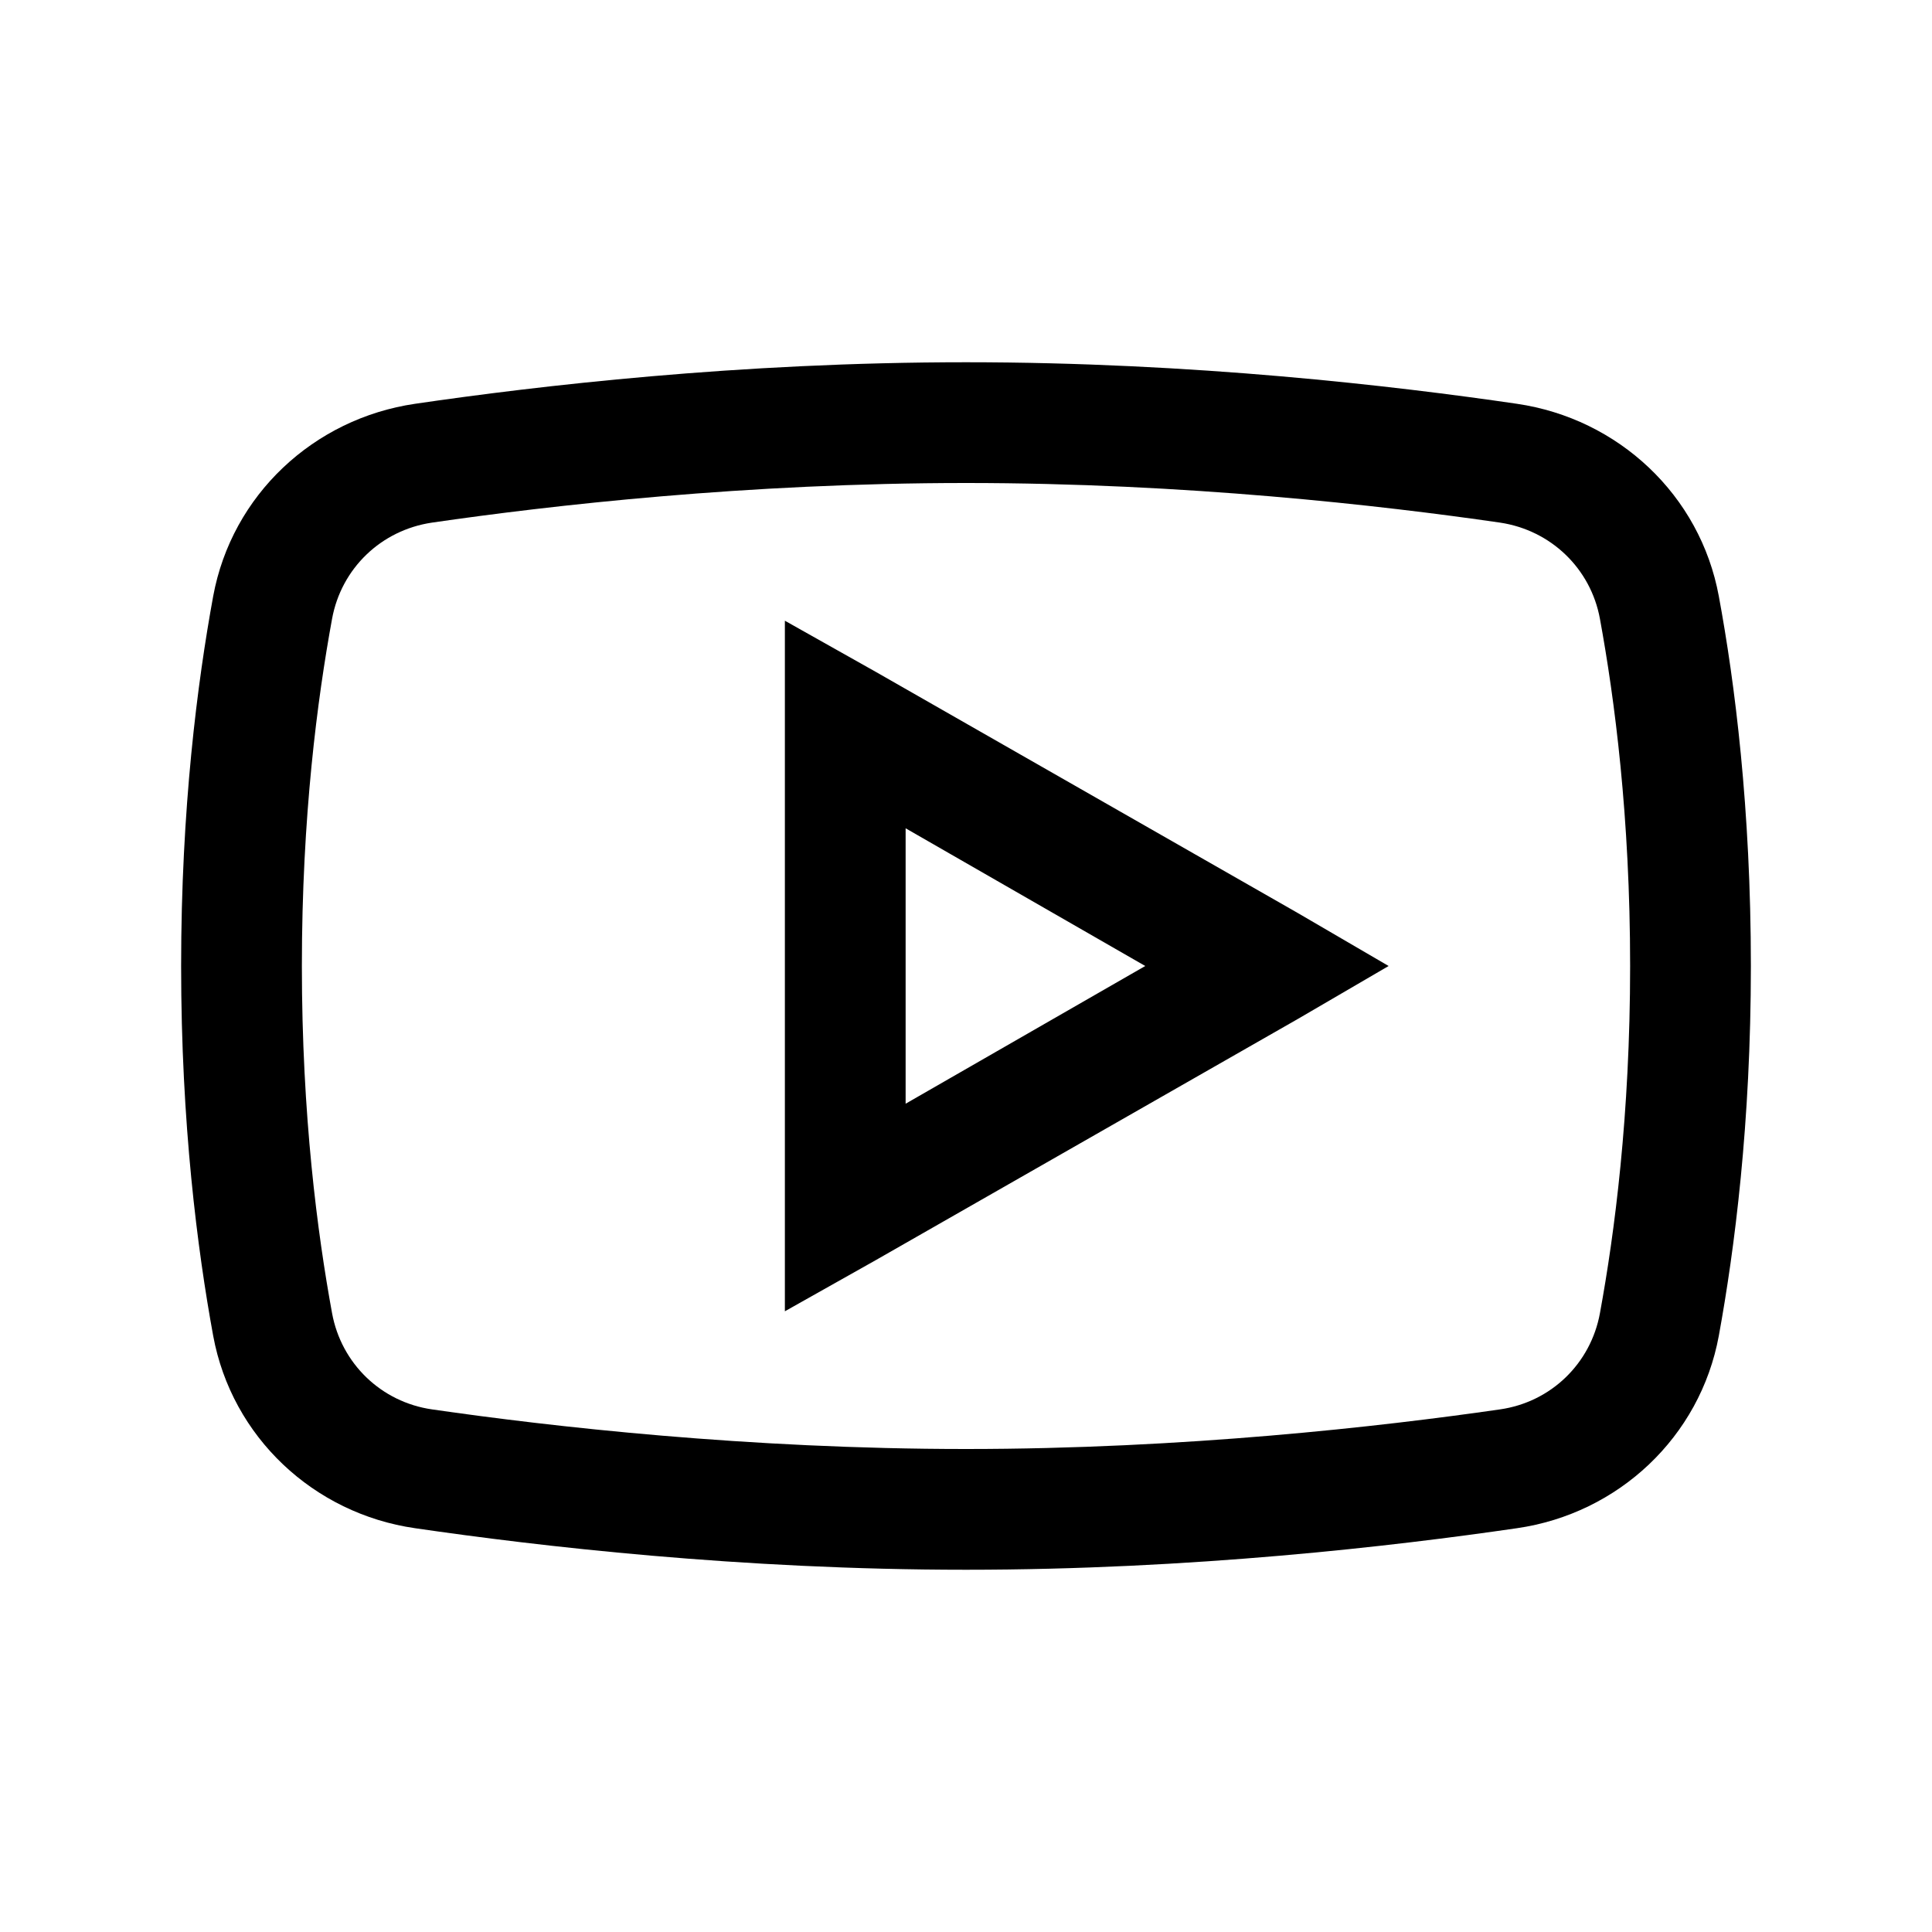
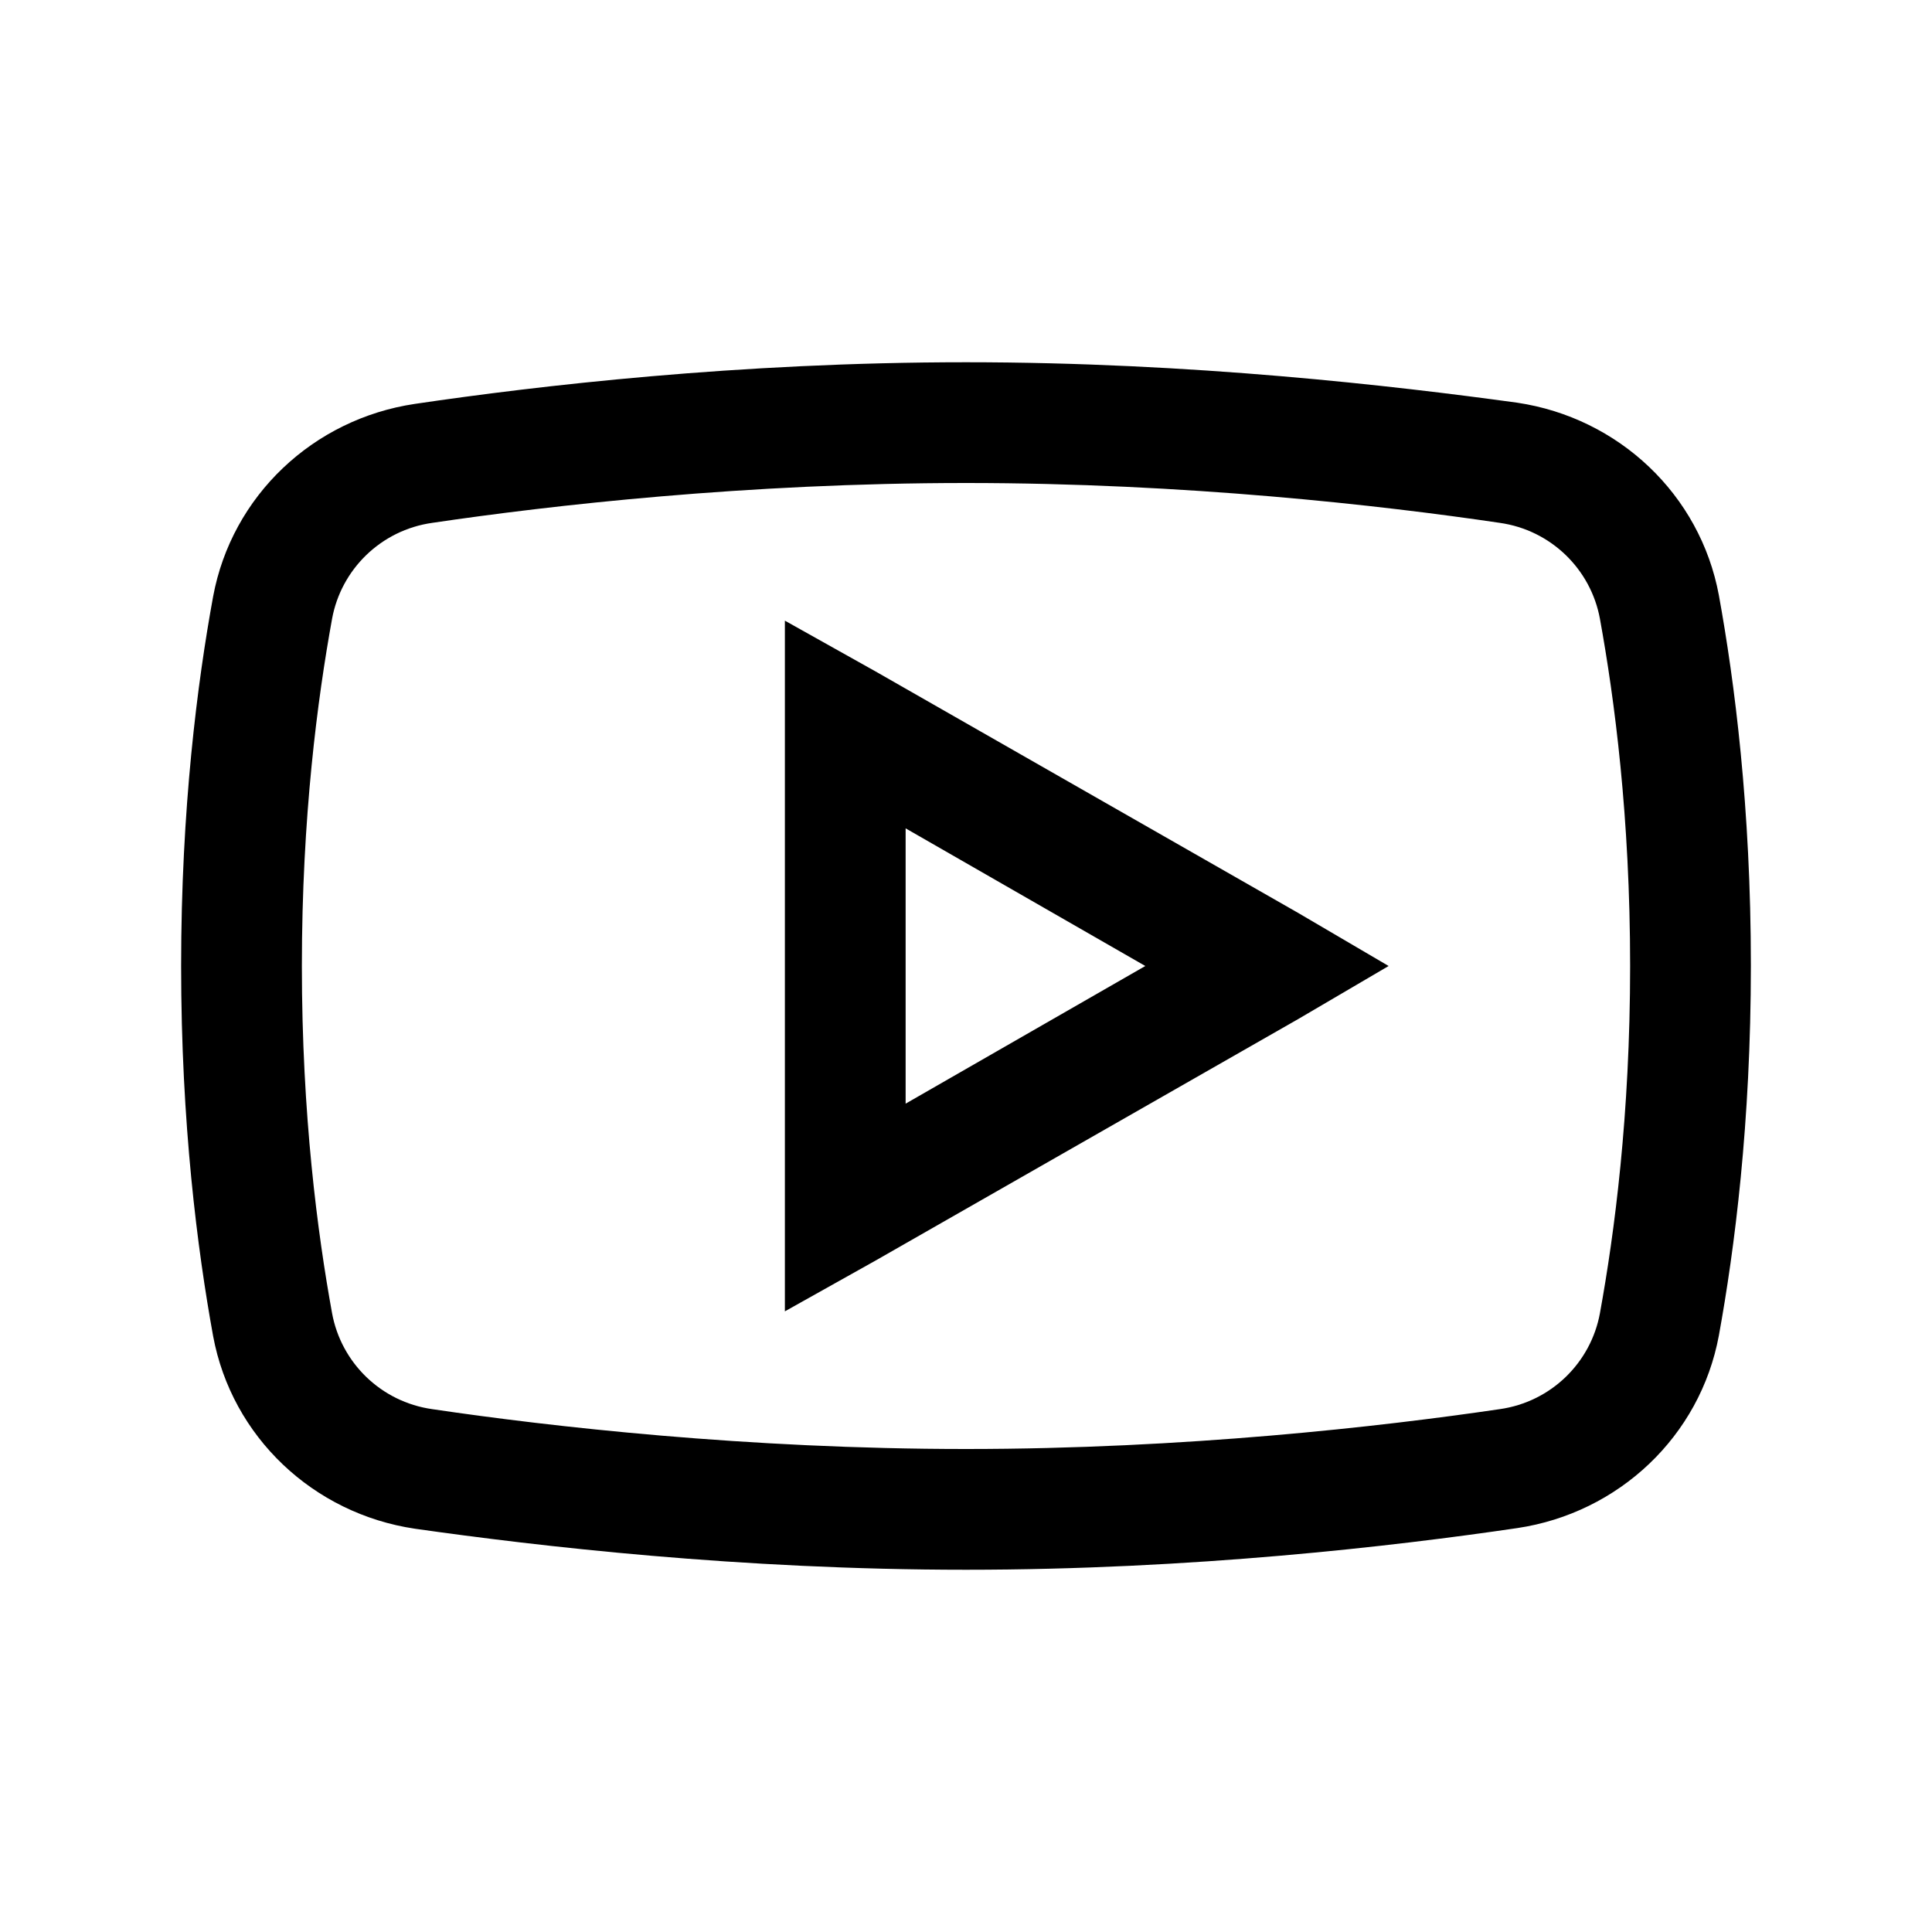
<svg xmlns="http://www.w3.org/2000/svg" viewBox="0 0 32 32" width="34px" height="34px">
-   <path d="M 16 6 C 12.234 6 8.906 6.391 6.875 6.688 C 5.195 6.934 3.84 8.199 3.531 9.875 C 3.27 11.301 3 13.387 3 16 C 3 18.613 3.27 20.699 3.531 22.125 C 3.84 23.801 5.195 25.07 6.875 25.312 C 8.914 25.609 12.254 26 16 26 C 19.746 26 23.086 25.609 25.125 25.312 C 26.805 25.07 28.16 23.801 28.469 22.125 C 28.73 20.695 29 18.605 29 16 C 29 13.395 28.734 11.305 28.469 9.875 C 28.16 8.199 26.805 6.934 25.125 6.688 C 23.094 6.391 19.766 6 16 6 Z M 16 8 C 19.633 8 22.879 8.371 24.844 8.656 C 25.688 8.781 26.348 9.418 26.5 10.25 C 26.742 11.57 27 13.527 27 16 C 27 18.469 26.742 20.43 26.5 21.75 C 26.348 22.582 25.691 23.223 24.844 23.344 C 22.871 23.629 19.609 24 16 24 C 12.391 24 9.125 23.629 7.156 23.344 C 6.312 23.223 5.652 22.582 5.5 21.75 C 5.258 20.43 5 18.477 5 16 C 5 13.52 5.258 11.57 5.5 10.25 C 5.652 9.418 6.309 8.781 7.156 8.656 C 9.117 8.371 12.367 8 16 8 Z M 13 10.281 L 13 21.719 L 14.5 20.875 L 21.5 16.875 L 23 16 L 21.5 15.125 L 14.5 11.125 Z M 15 13.719 L 18.969 16 L 15 18.281 Z" />
+   <path d="M16 6c-3.77 0-7.1.39-9.13.69-1.68.25-3.03 1.52-3.34 3.19C3.27 11.3 3 13.39 3 16s.27 4.7.53 6.13c.31 1.67 1.66 2.94 3.34 3.19C8.91 25.61 12.25 26 16 26s7.09-.39 9.13-.69c1.68-.25 3.03-1.52 3.34-3.19.26-1.43.53-3.52.53-6.13s-.27-4.7-.53-6.13c-.31-1.67-1.66-2.94-3.34-3.19C23.09 6.39 19.75 6 16 6zm0 2c3.63 0 6.88.37 8.84.66.85.12 1.51.77 1.66 1.59.24 1.32.5 3.28.5 5.75s-.26 4.43-.5 5.75c-.15.82-.81 1.47-1.66 1.59-1.97.29-5.22.66-8.84.66s-6.88-.37-8.84-.66c-.85-.12-1.51-.77-1.66-1.59C5.26 20.43 5 18.47 5 16s.26-4.43.5-5.75c.15-.82.81-1.47 1.66-1.59C9.12 8.37 12.37 8 16 8zm-3 2.28v11.44l1.5-.84 7-4 1.5-.88-1.5-.88-7-4zM15 13.72L18.97 16 15 18.28z" />
</svg>
